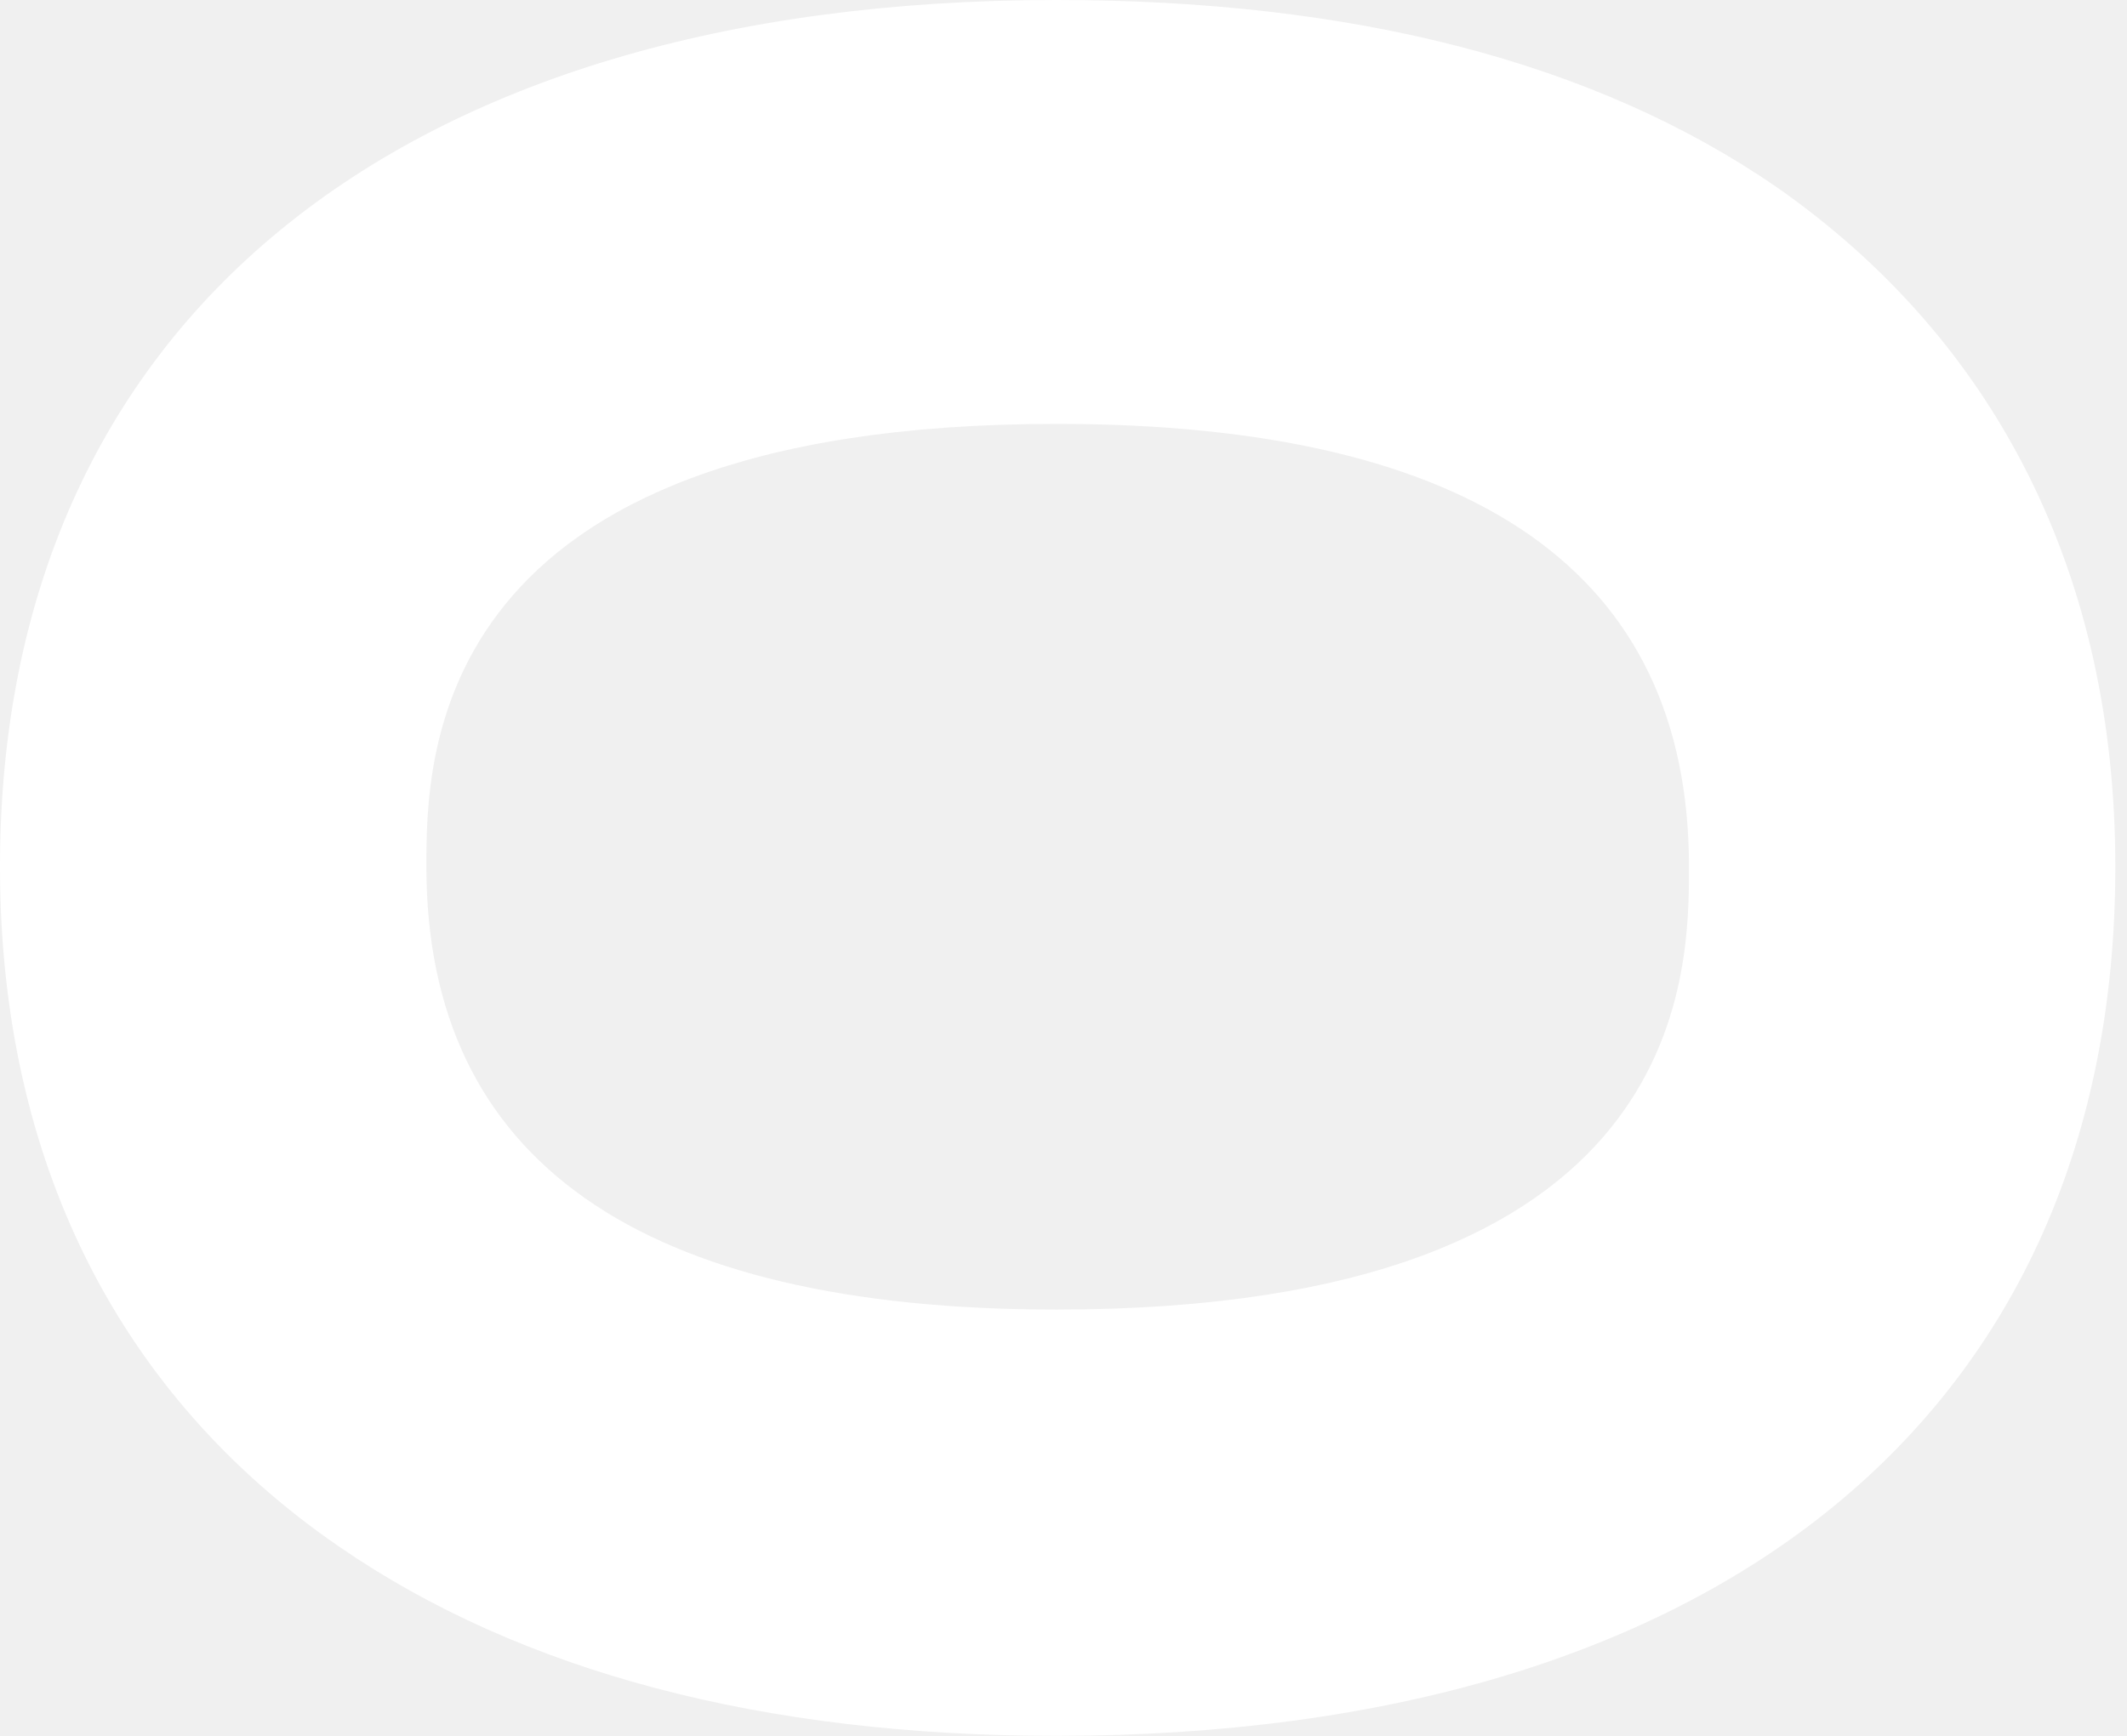
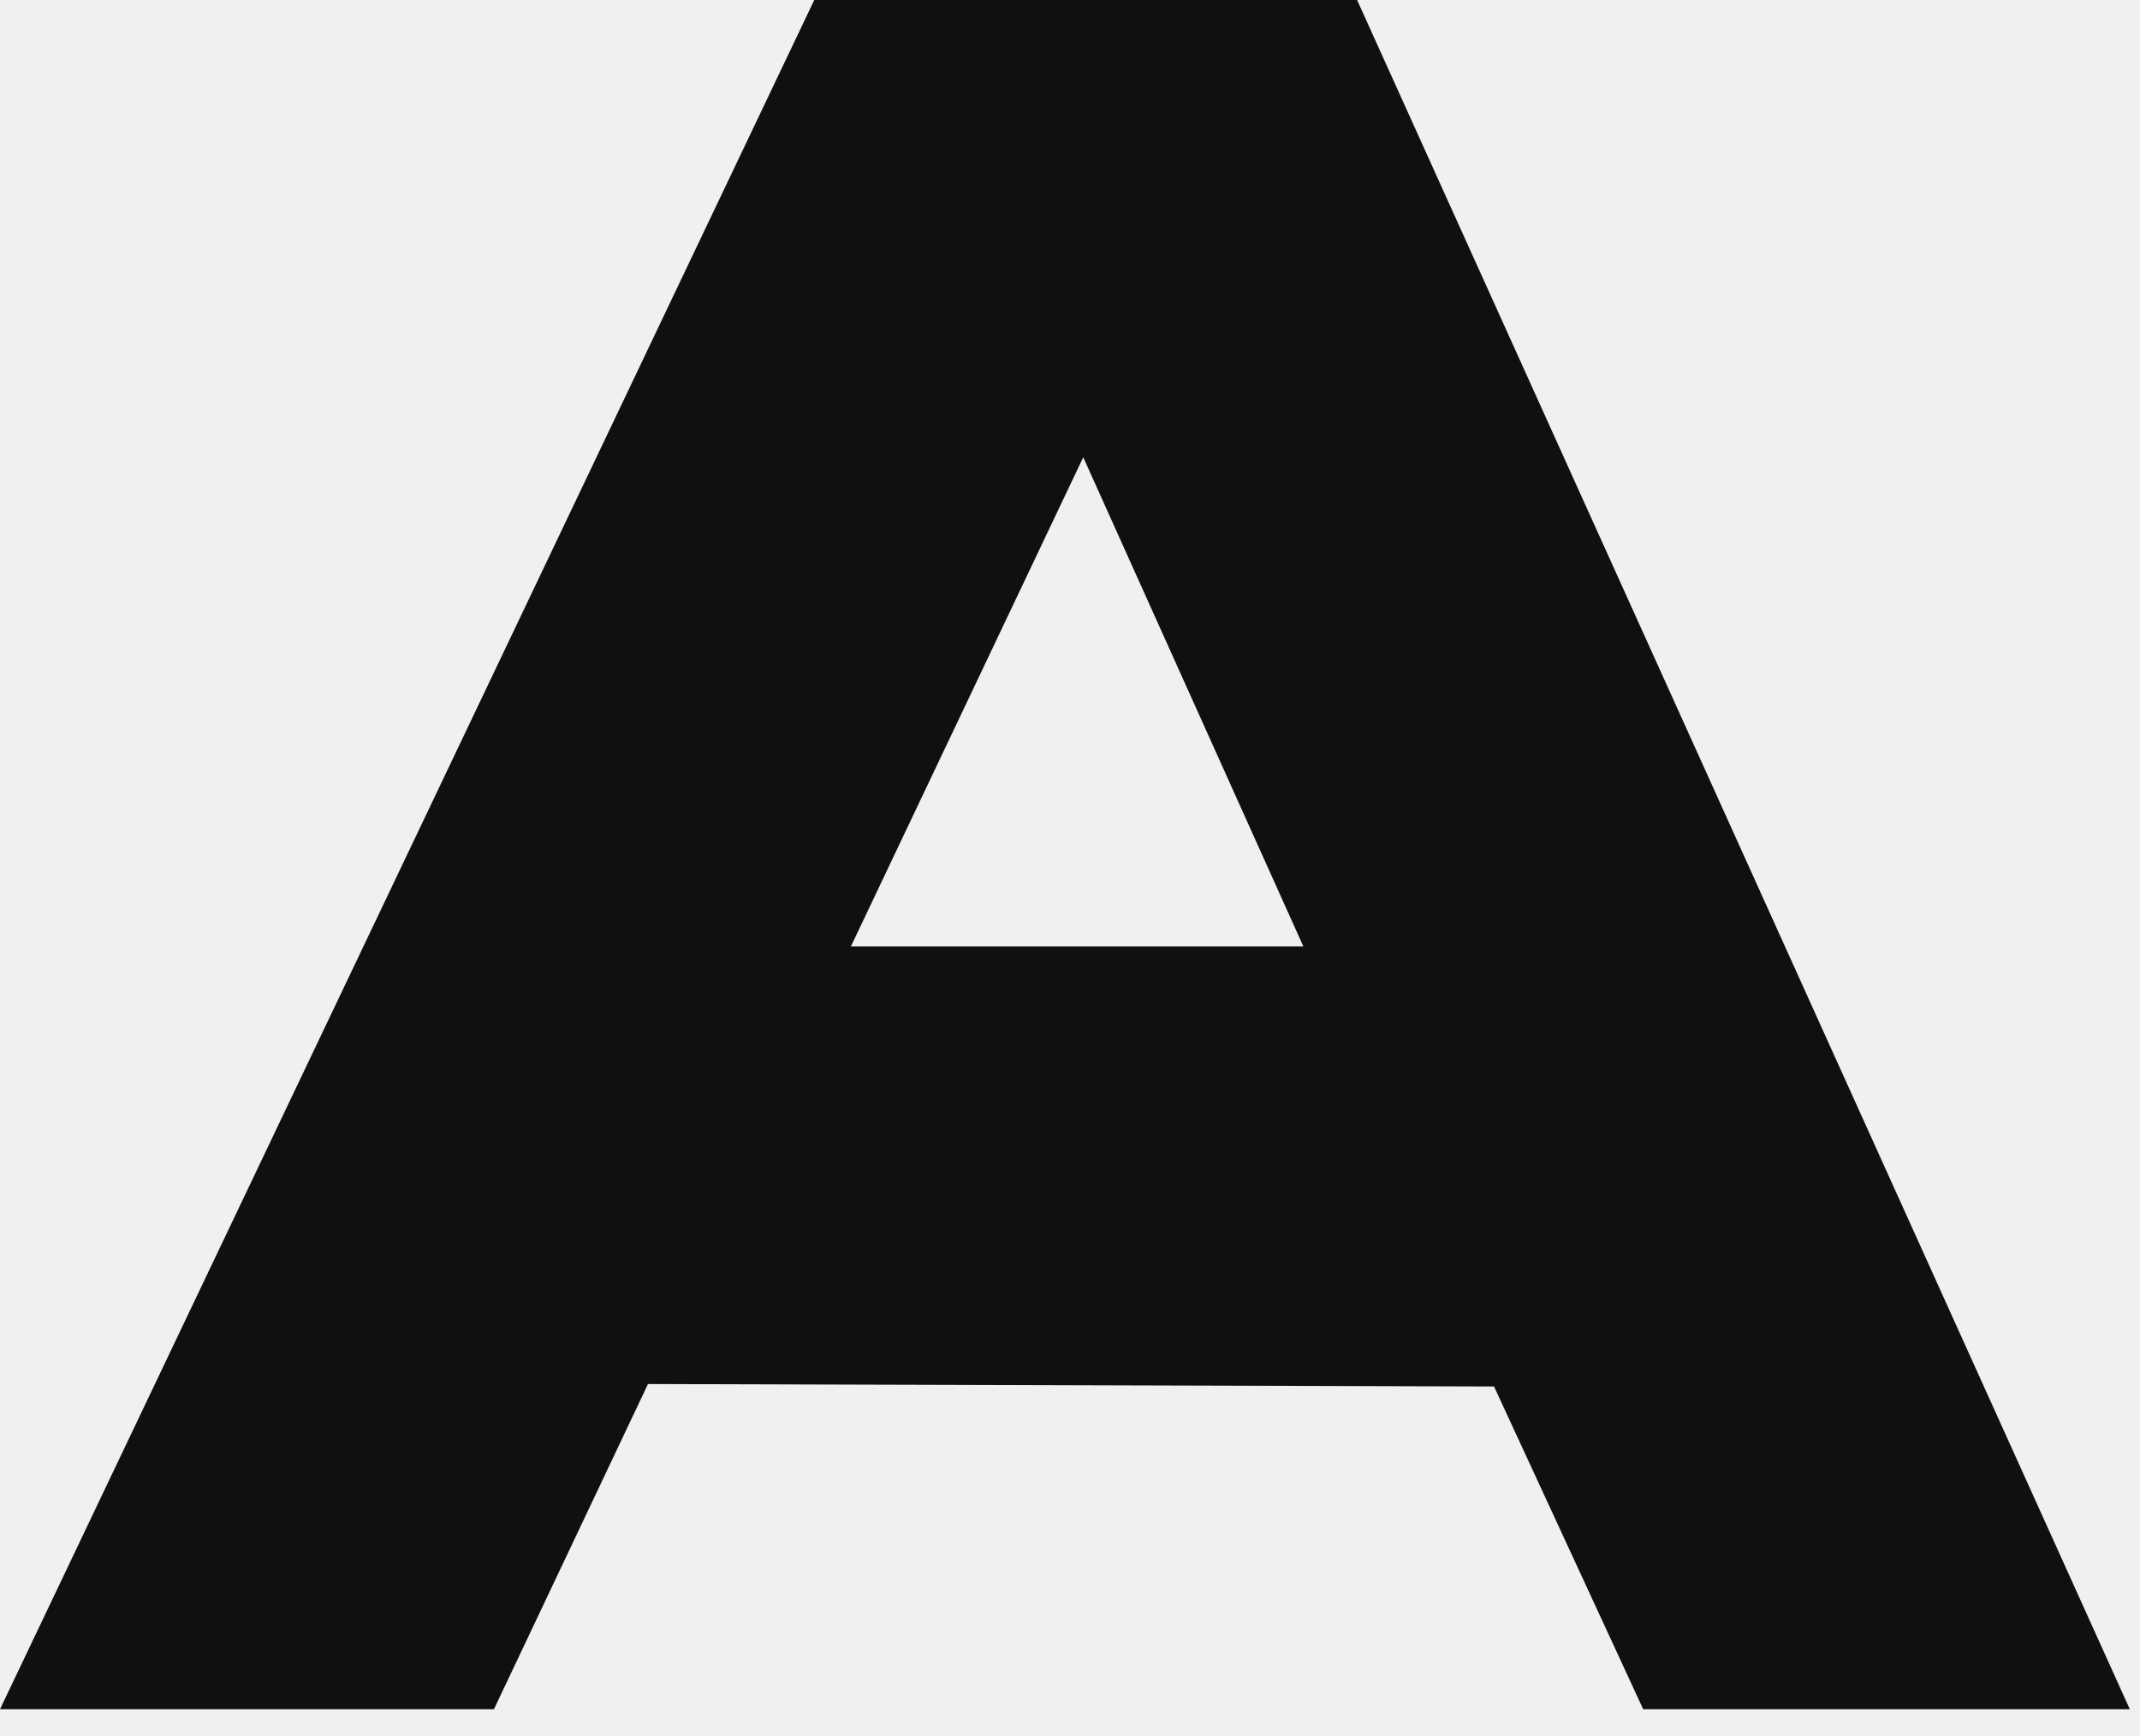
- <svg xmlns="http://www.w3.org/2000/svg" width="49" height="40" viewBox="0 0 49 40" fill="none">
-   <path d="M40.928 4.311C46.003 7.858 48.731 13.261 48.731 19.973C48.731 32.524 39.618 40 24.338 40C17.572 40 12.005 38.527 7.804 35.634C2.729 32.142 0 26.739 0 19.973C0 7.476 9.113 0 24.338 0C31.16 0 36.726 1.419 40.928 4.311ZM24.338 30.177C38.909 30.177 38.909 22.483 38.909 19.973C38.909 13.206 33.997 9.768 24.338 9.768C9.823 9.768 9.823 17.462 9.823 19.973C9.823 26.739 14.734 30.177 24.338 30.177Z" fill="white" />
+ <svg xmlns="http://www.w3.org/2000/svg" width="74" height="60" viewBox="0 0 74 60" fill="none">
+   <path d="M46.928 0L73.648 59.104H56.821L51.663 47.943L22.407 47.858L17.08 59.104H0L28.157 0H46.928ZM29.425 32.723H45.068L37.458 15.812L29.425 32.723Z" fill="#101010" />
</svg>
